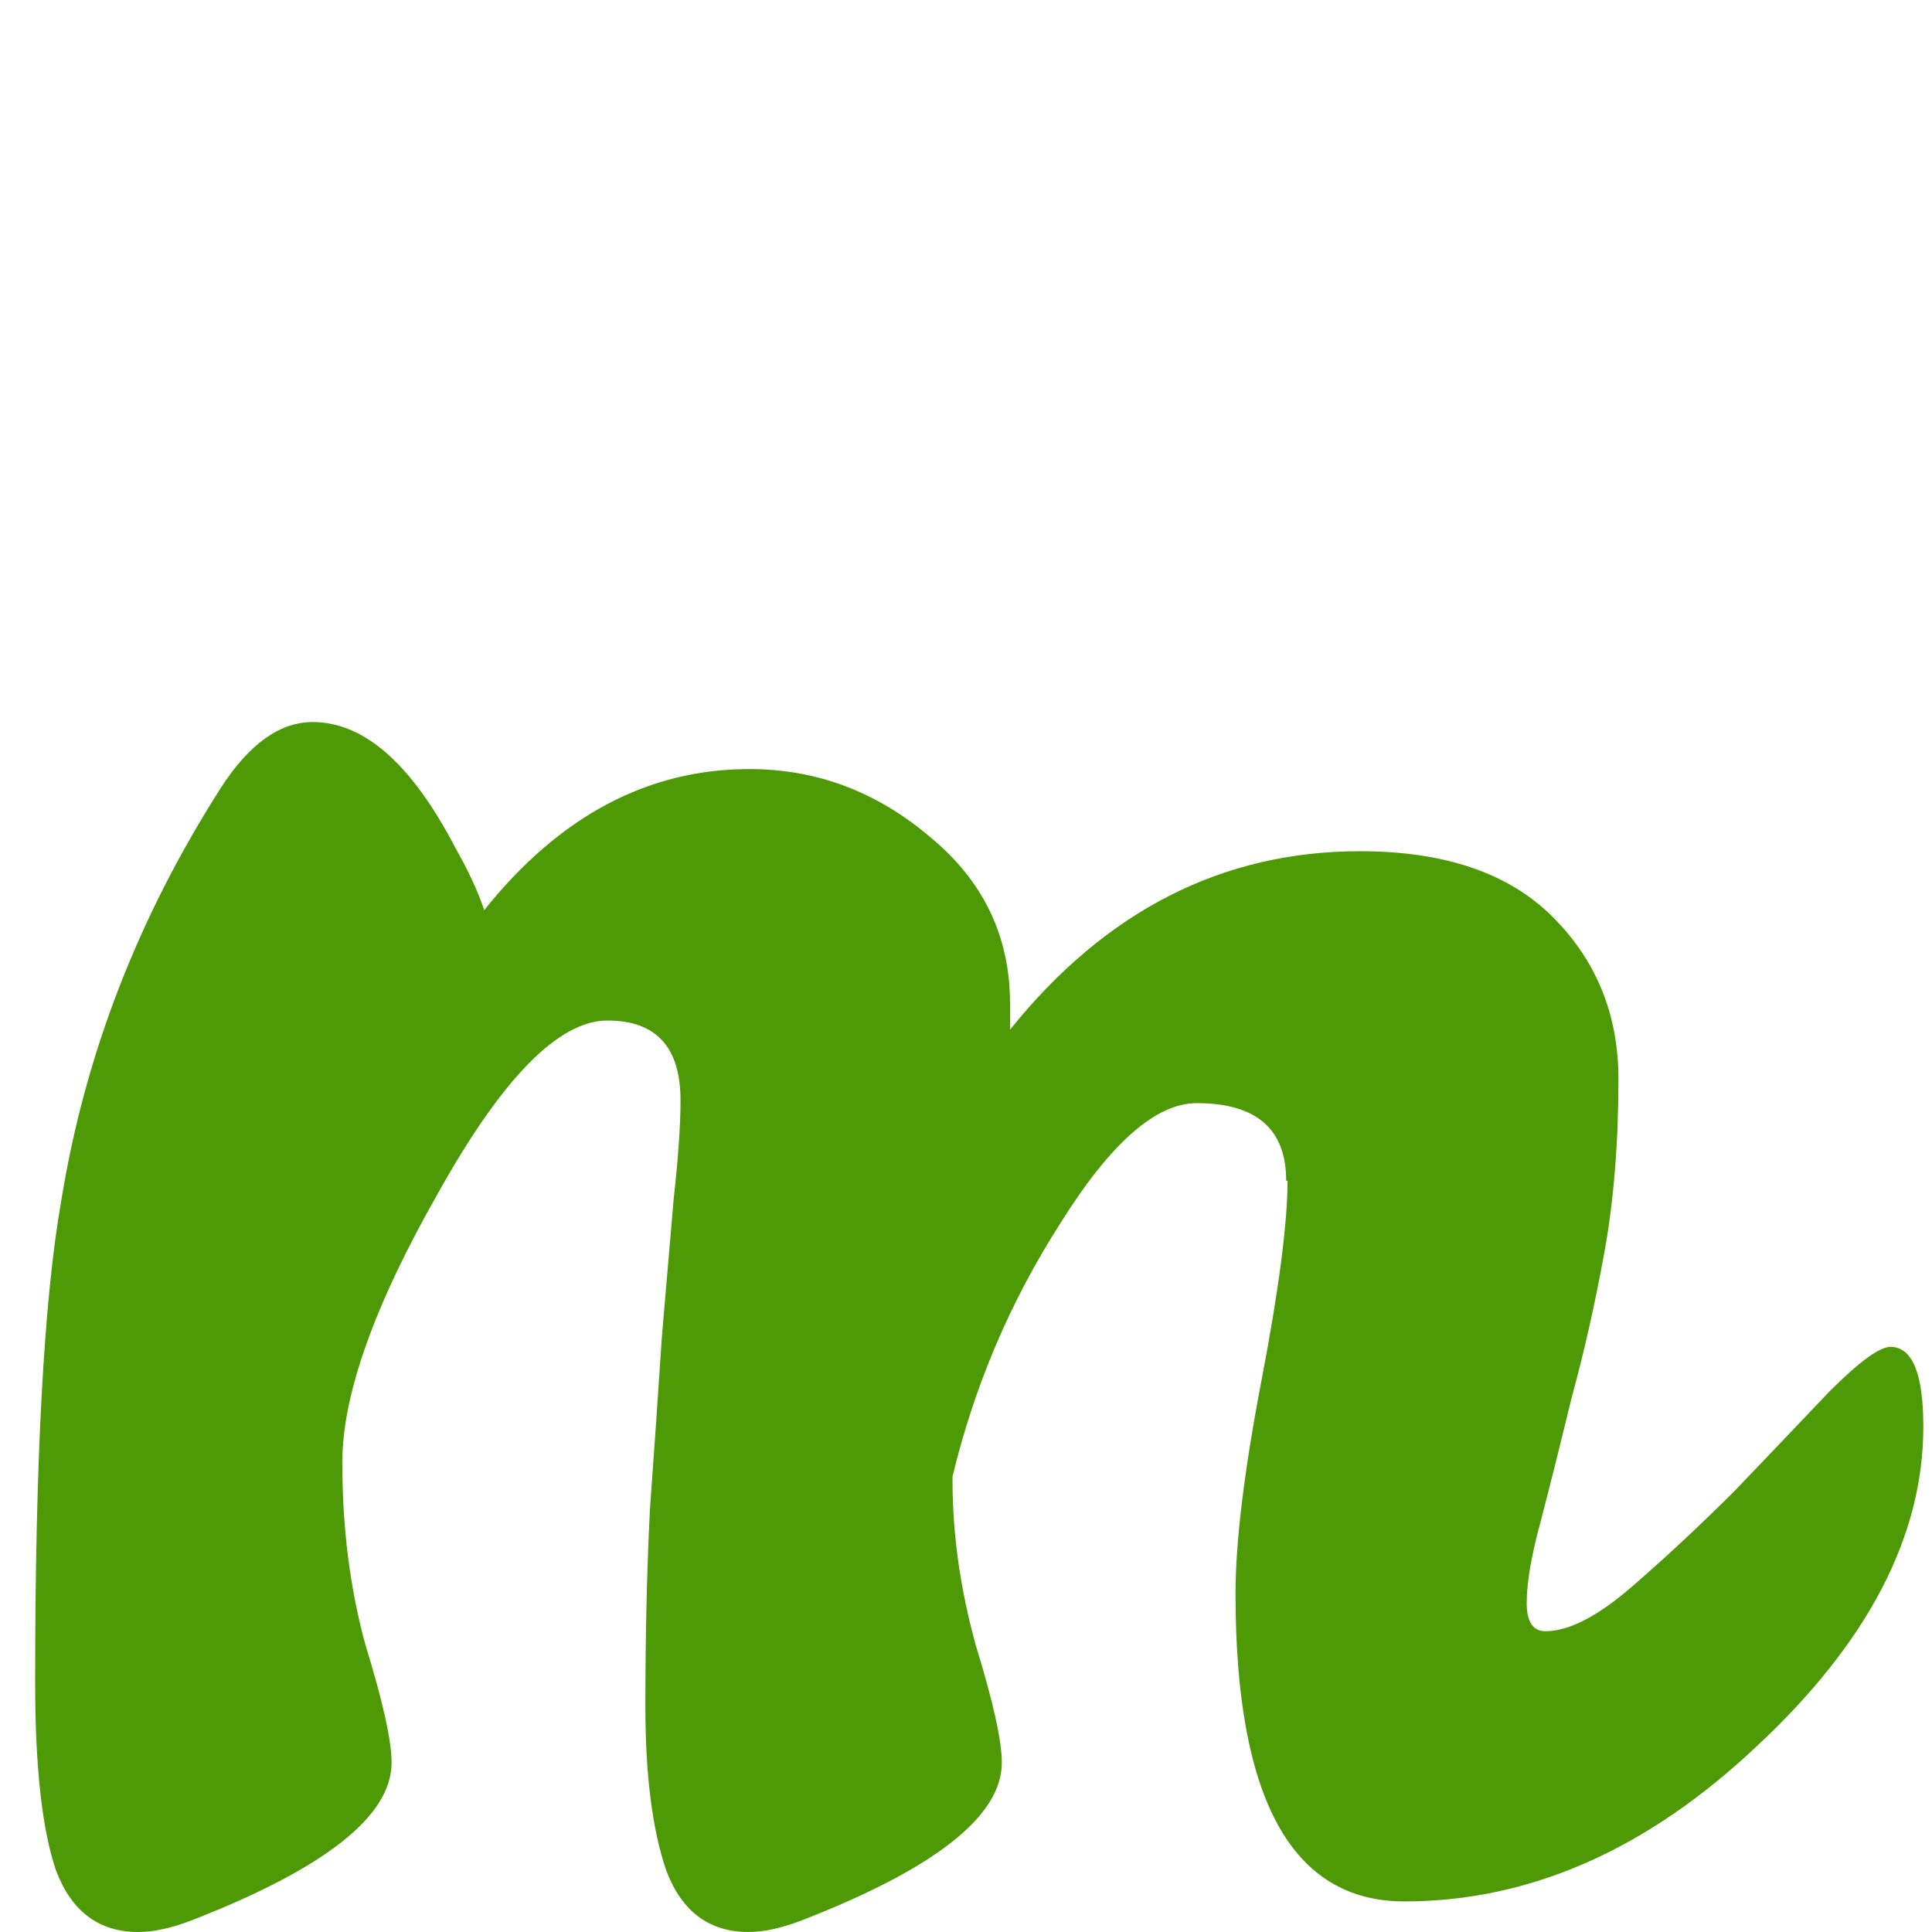
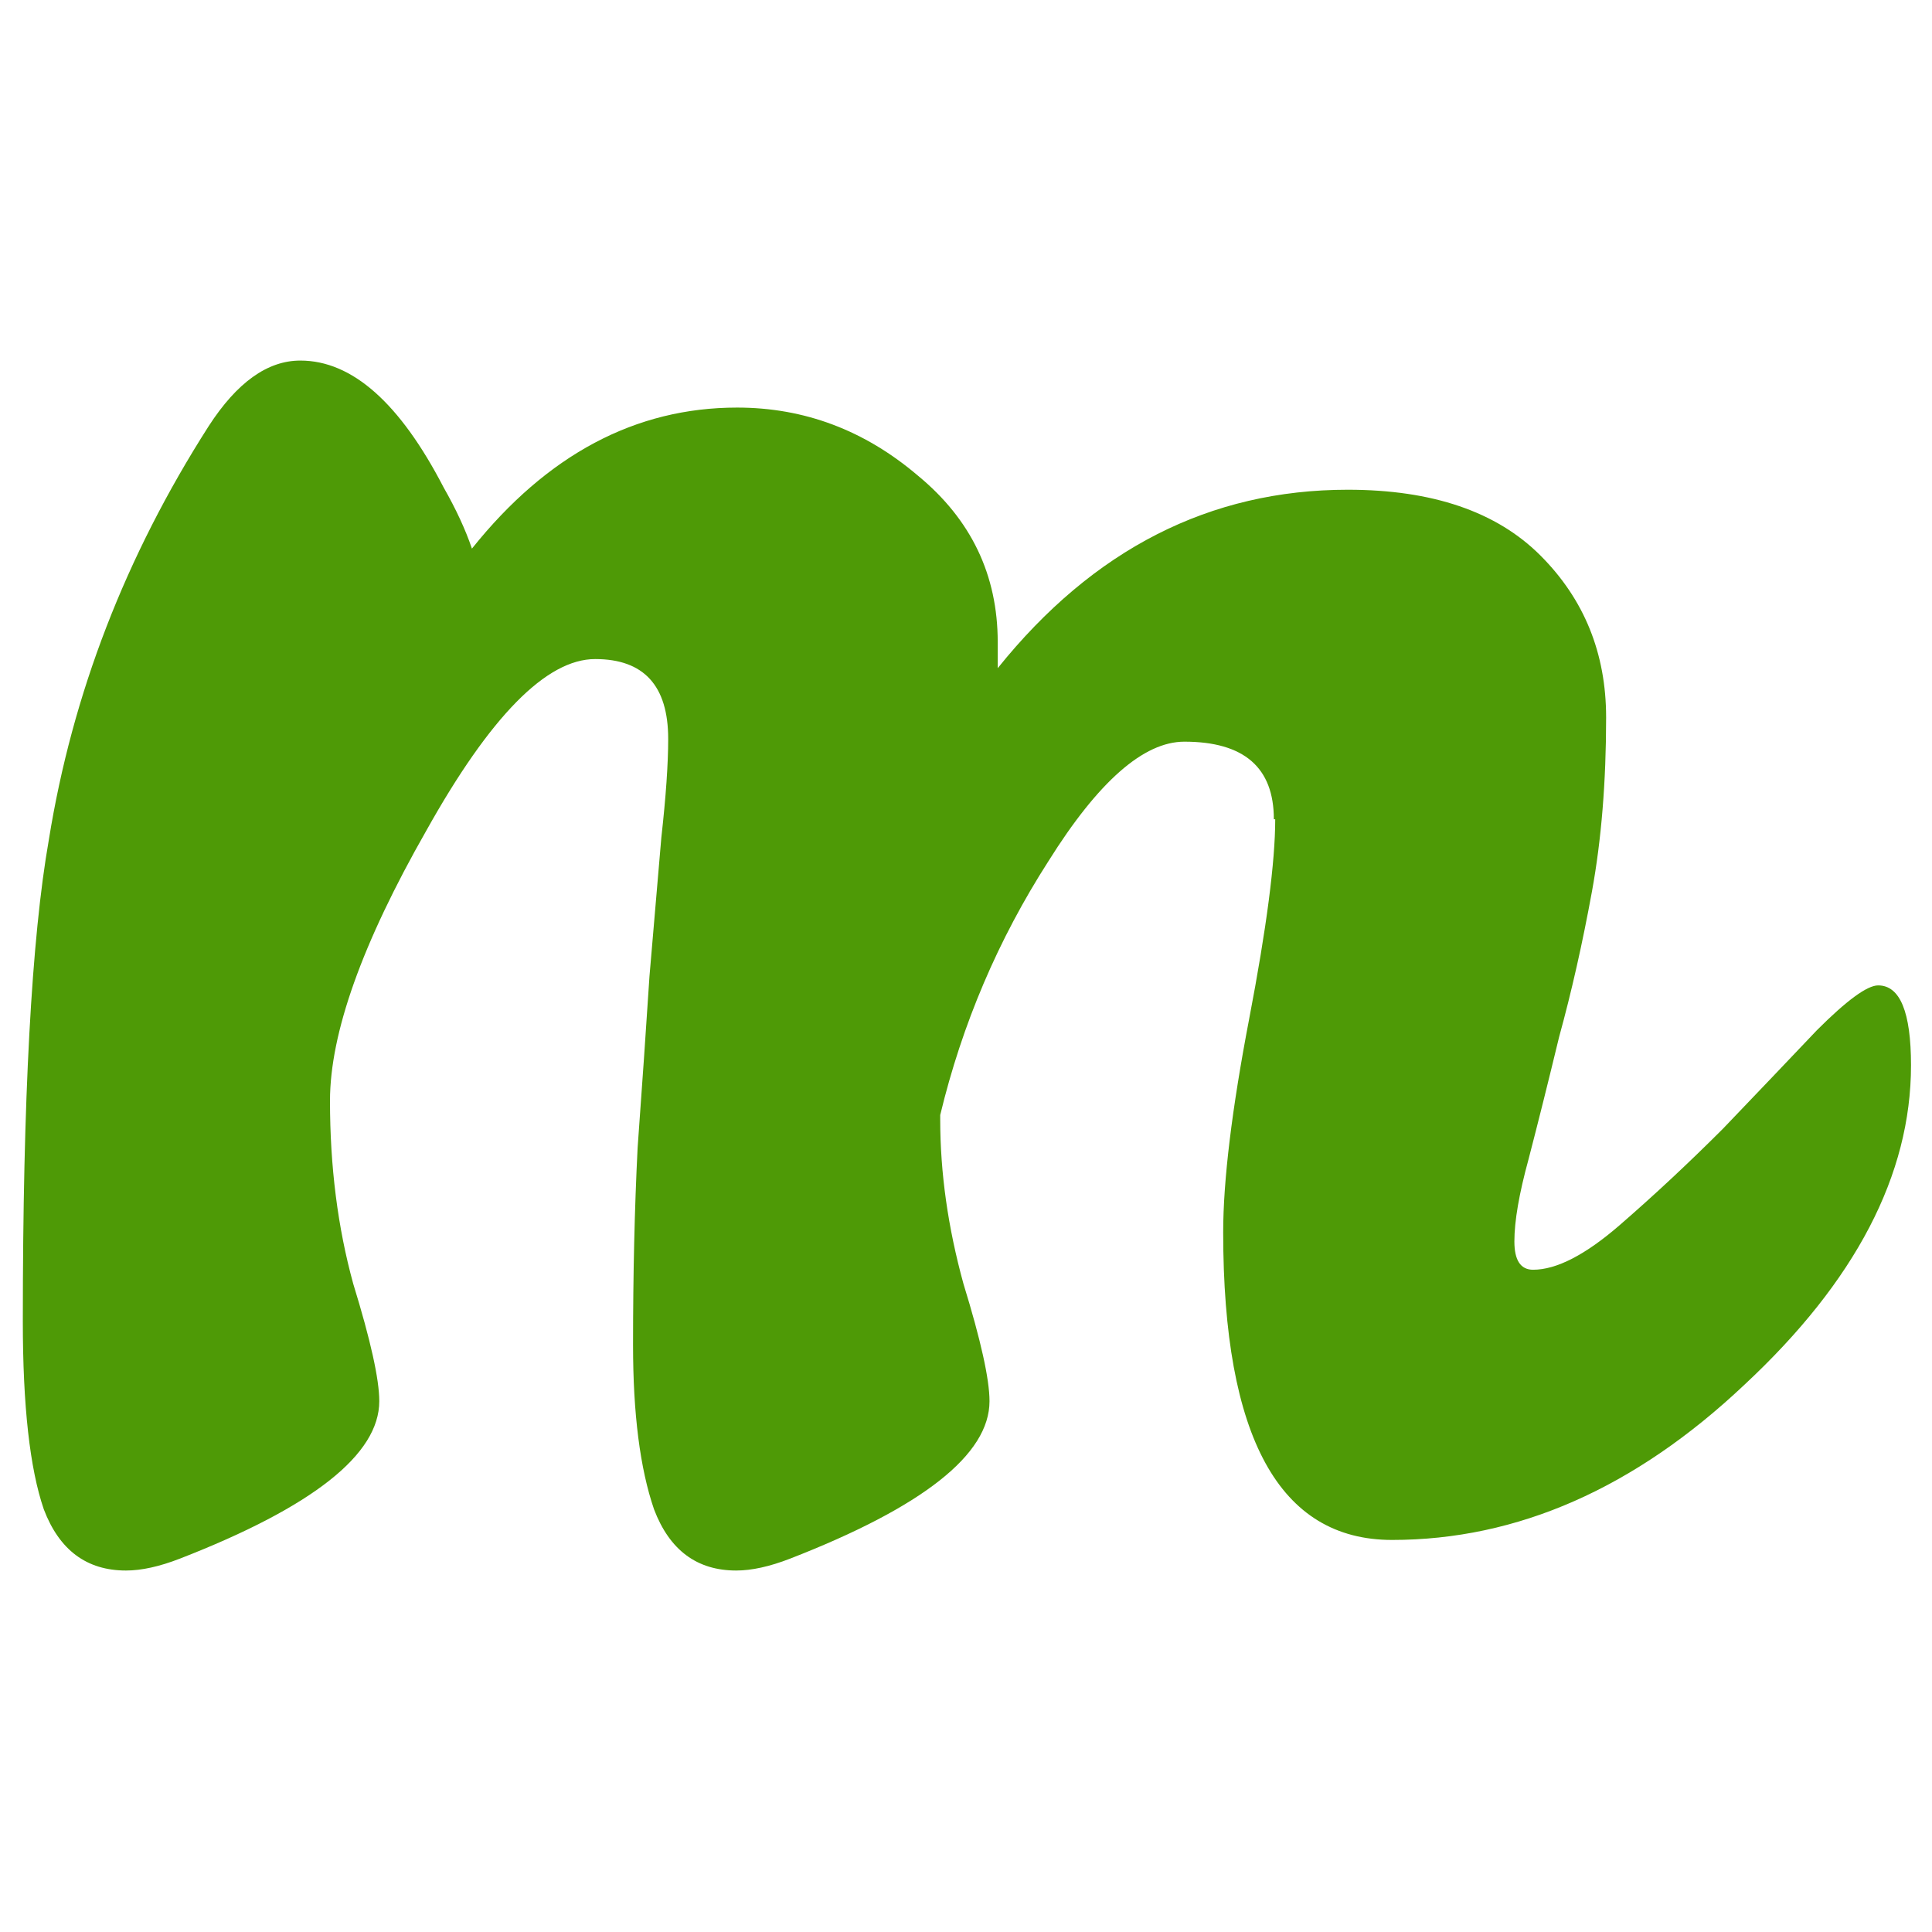
<svg xmlns="http://www.w3.org/2000/svg" width="4.233mm" height="4.233mm" version="1.1" viewBox="0 0 4.233 4.233">
-   <g transform="translate(-90.626 -96.603)">
+   <g transform="translate(-90.653 -97.395)">
    <path d="m93.444 99.19q0-0.17-0.196-0.17-0.134 0-0.298 0.262-0.165 0.257-0.237 0.556v0.01q0 0.175 0.051 0.36 0.057 0.185 0.057 0.257 0 0.175-0.437 0.345-0.067 0.026-0.118 0.026-0.129 0-0.18-0.134-0.046-0.134-0.046-0.36 0-0.232 0.01-0.432 0.015-0.206 0.026-0.376 0.015-0.175 0.026-0.304 0.015-0.134 0.015-0.216 0-0.175-0.16-0.175-0.16 0-0.37 0.376-0.211 0.37-0.211 0.592 0 0.216 0.051 0.401 0.057 0.185 0.057 0.257 0 0.175-0.437 0.345-0.067 0.026-0.118 0.026-0.129 0-0.18-0.134-0.046-0.134-0.046-0.412 0-0.731 0.057-1.055 0.077-0.479 0.35-0.906 0.093-0.144 0.201-0.144 0.17 0 0.314 0.278 0.041 0.072 0.062 0.134 0.247-0.309 0.581-0.309 0.221 0 0.396 0.149 0.175 0.144 0.175 0.365v0.057q0.314-0.391 0.767-0.391 0.278 0 0.422 0.144t0.144 0.355-0.031 0.381q-0.031 0.17-0.072 0.319-0.036 0.149-0.067 0.268-0.031 0.113-0.031 0.18 0 0.062 0.041 0.062 0.077 0 0.19-0.098t0.226-0.211q0.113-0.118 0.206-0.216 0.098-0.098 0.134-0.098 0.072 0 0.072 0.175 0 0.36-0.365 0.7-0.36 0.34-0.772 0.34-0.37 0-0.37-0.674 0-0.17 0.057-0.468t0.057-0.437z" fill="#4e9a06" />
  </g>
</svg>
